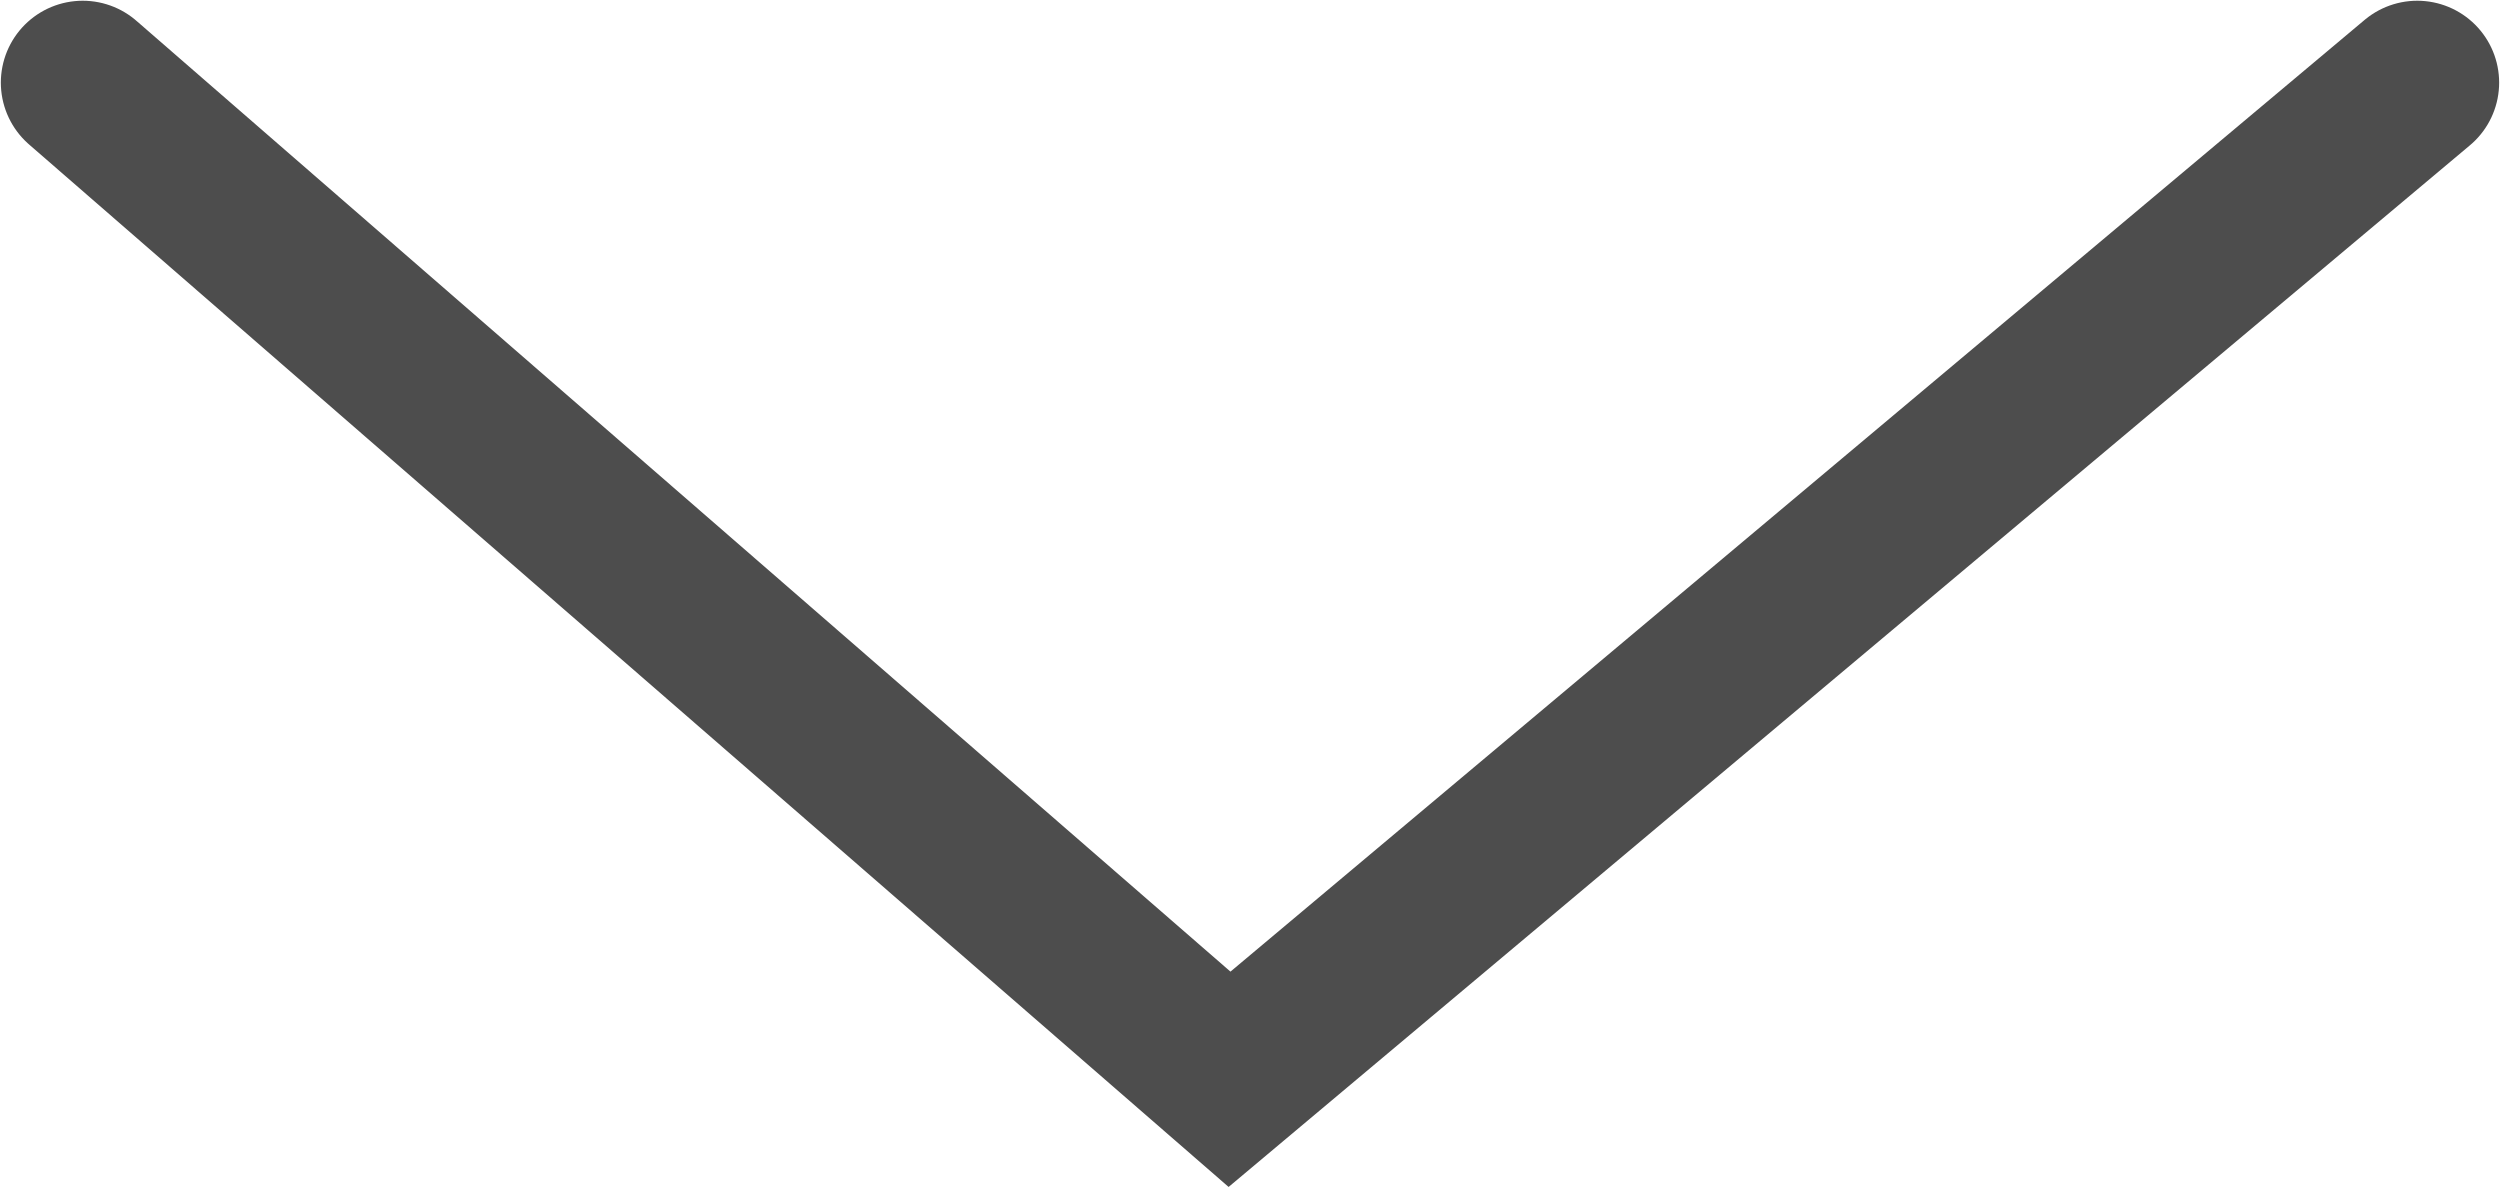
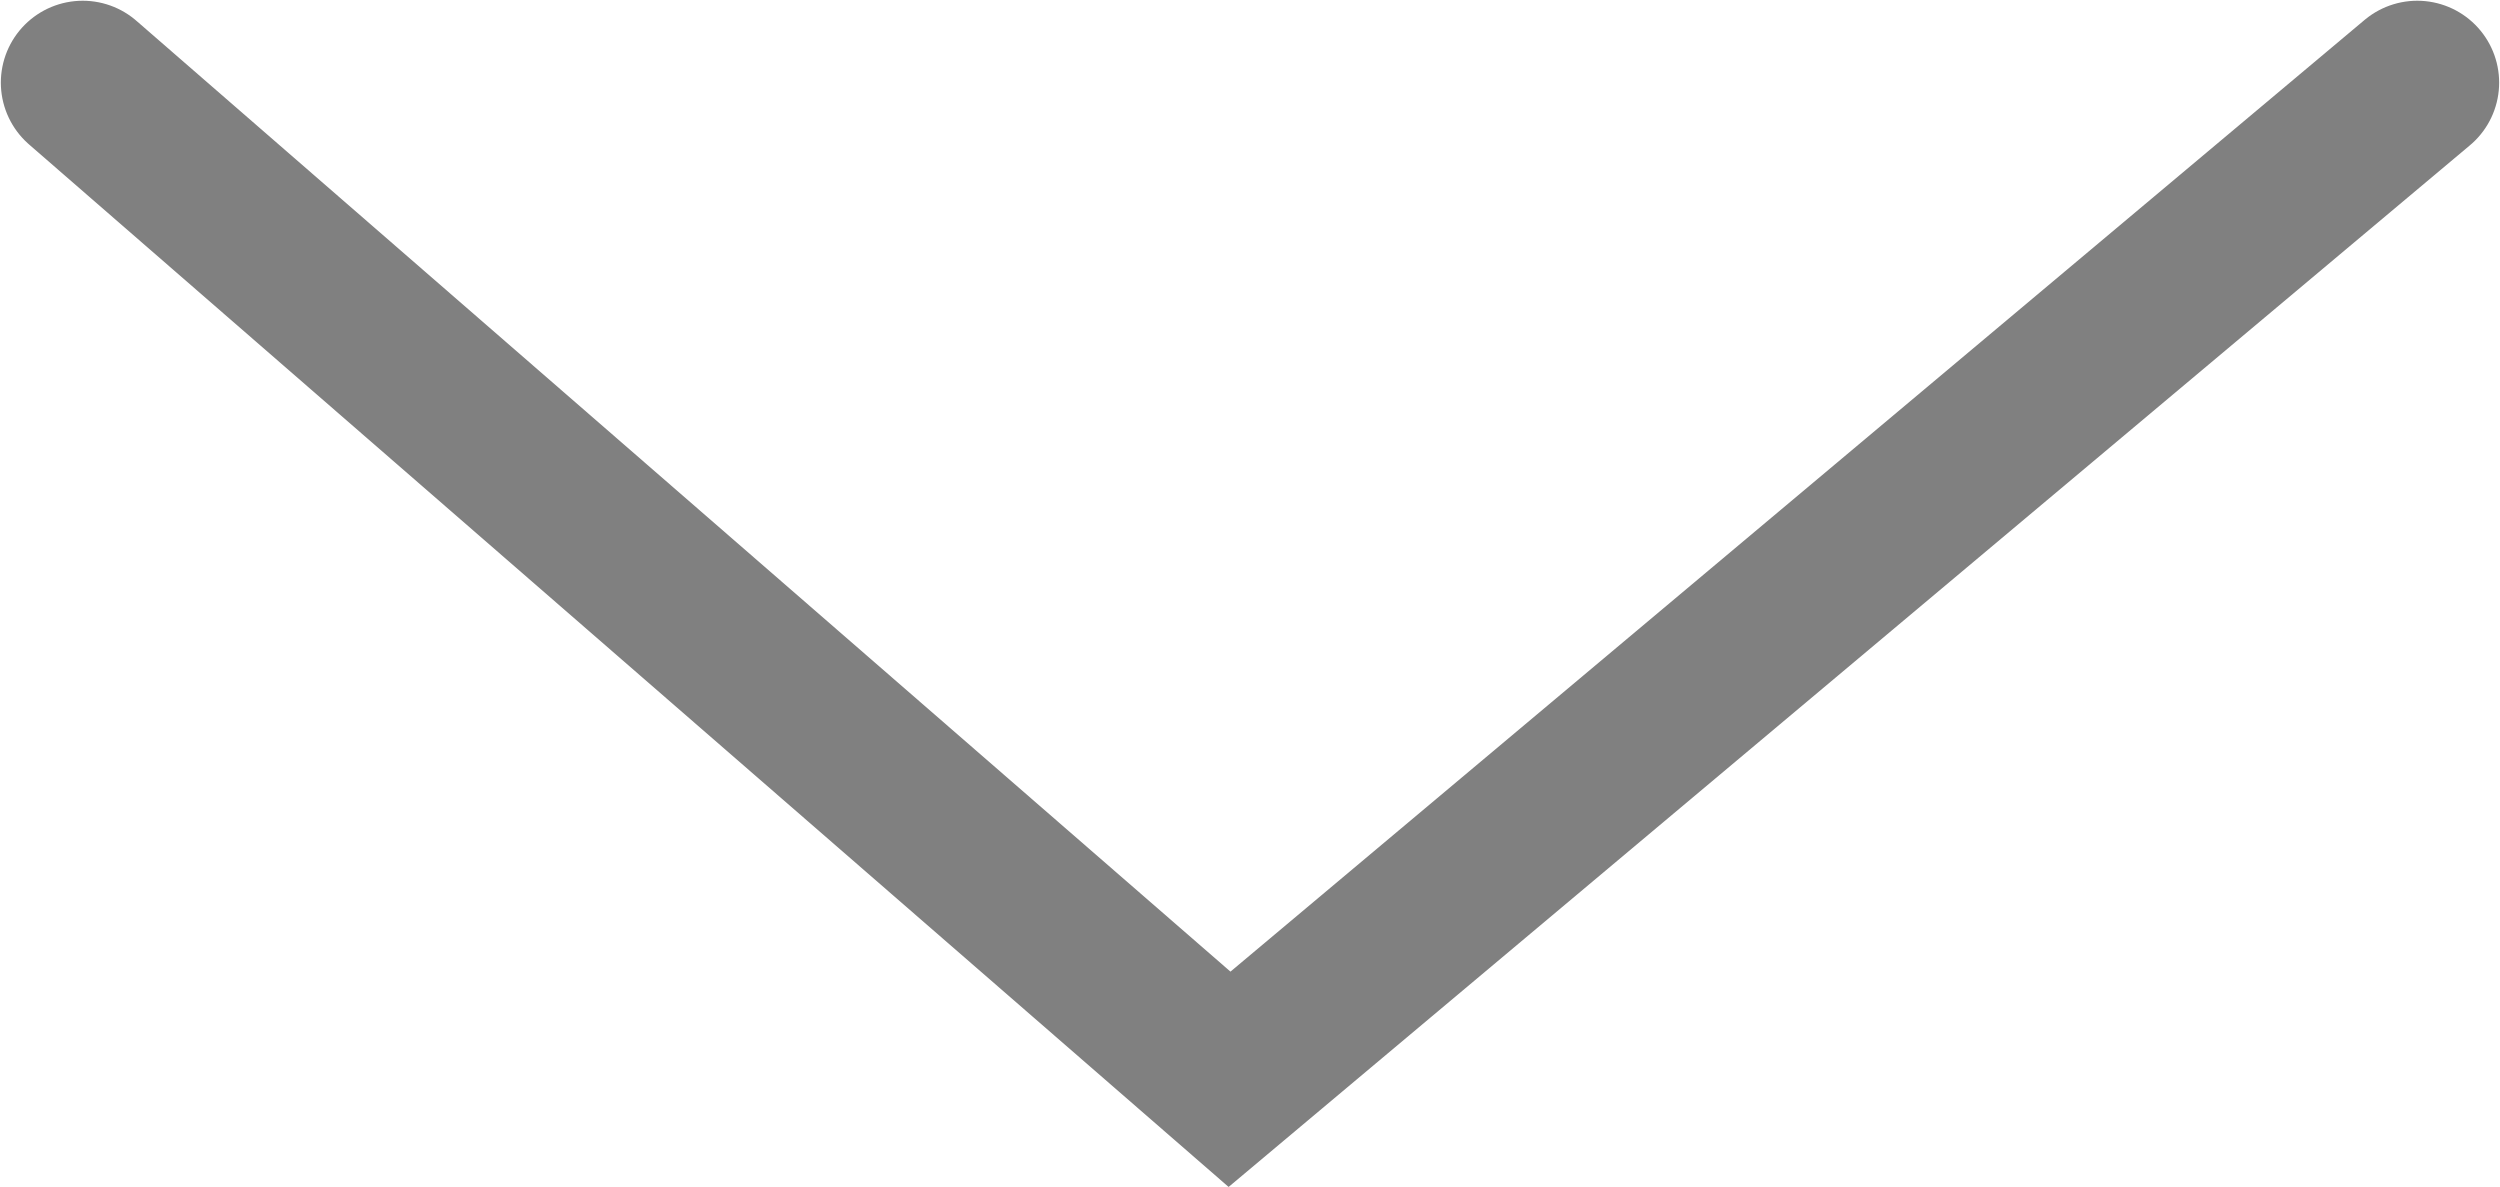
<svg xmlns="http://www.w3.org/2000/svg" width="26.458mm" height="12.561mm" viewBox="0 0 26.458 12.561" version="1.1" id="svg8">
  <defs id="defs2" />
  <g id="layer1" transform="translate(-78.7786,-89.31573)">
    <rect style="opacity:1;fill:none;fill-opacity:1;stroke:#000000;stroke-width:0;stroke-miterlimit:4;stroke-dasharray:none" id="rect815" width="129.268" height="92.226" x="31.75" y="61.143" />
-     <path style="fill:none;stroke:#4d4d4d;stroke-width:1.733;stroke-linecap:round;stroke-linejoin:miter;stroke-miterlimit:4;stroke-dasharray:none;stroke-opacity:1" d="M 79.654,90.19 91.791,100.738 104.361,90.19" id="path817" />
+     <path style="fill:none;stroke:#808080;stroke-width:1.733;stroke-linecap:round;stroke-linejoin:miter;stroke-miterlimit:4;stroke-dasharray:none;stroke-opacity:1" d="M 79.654,90.19 91.791,100.738 104.361,90.19" id="path817" />
  </g>
</svg>
